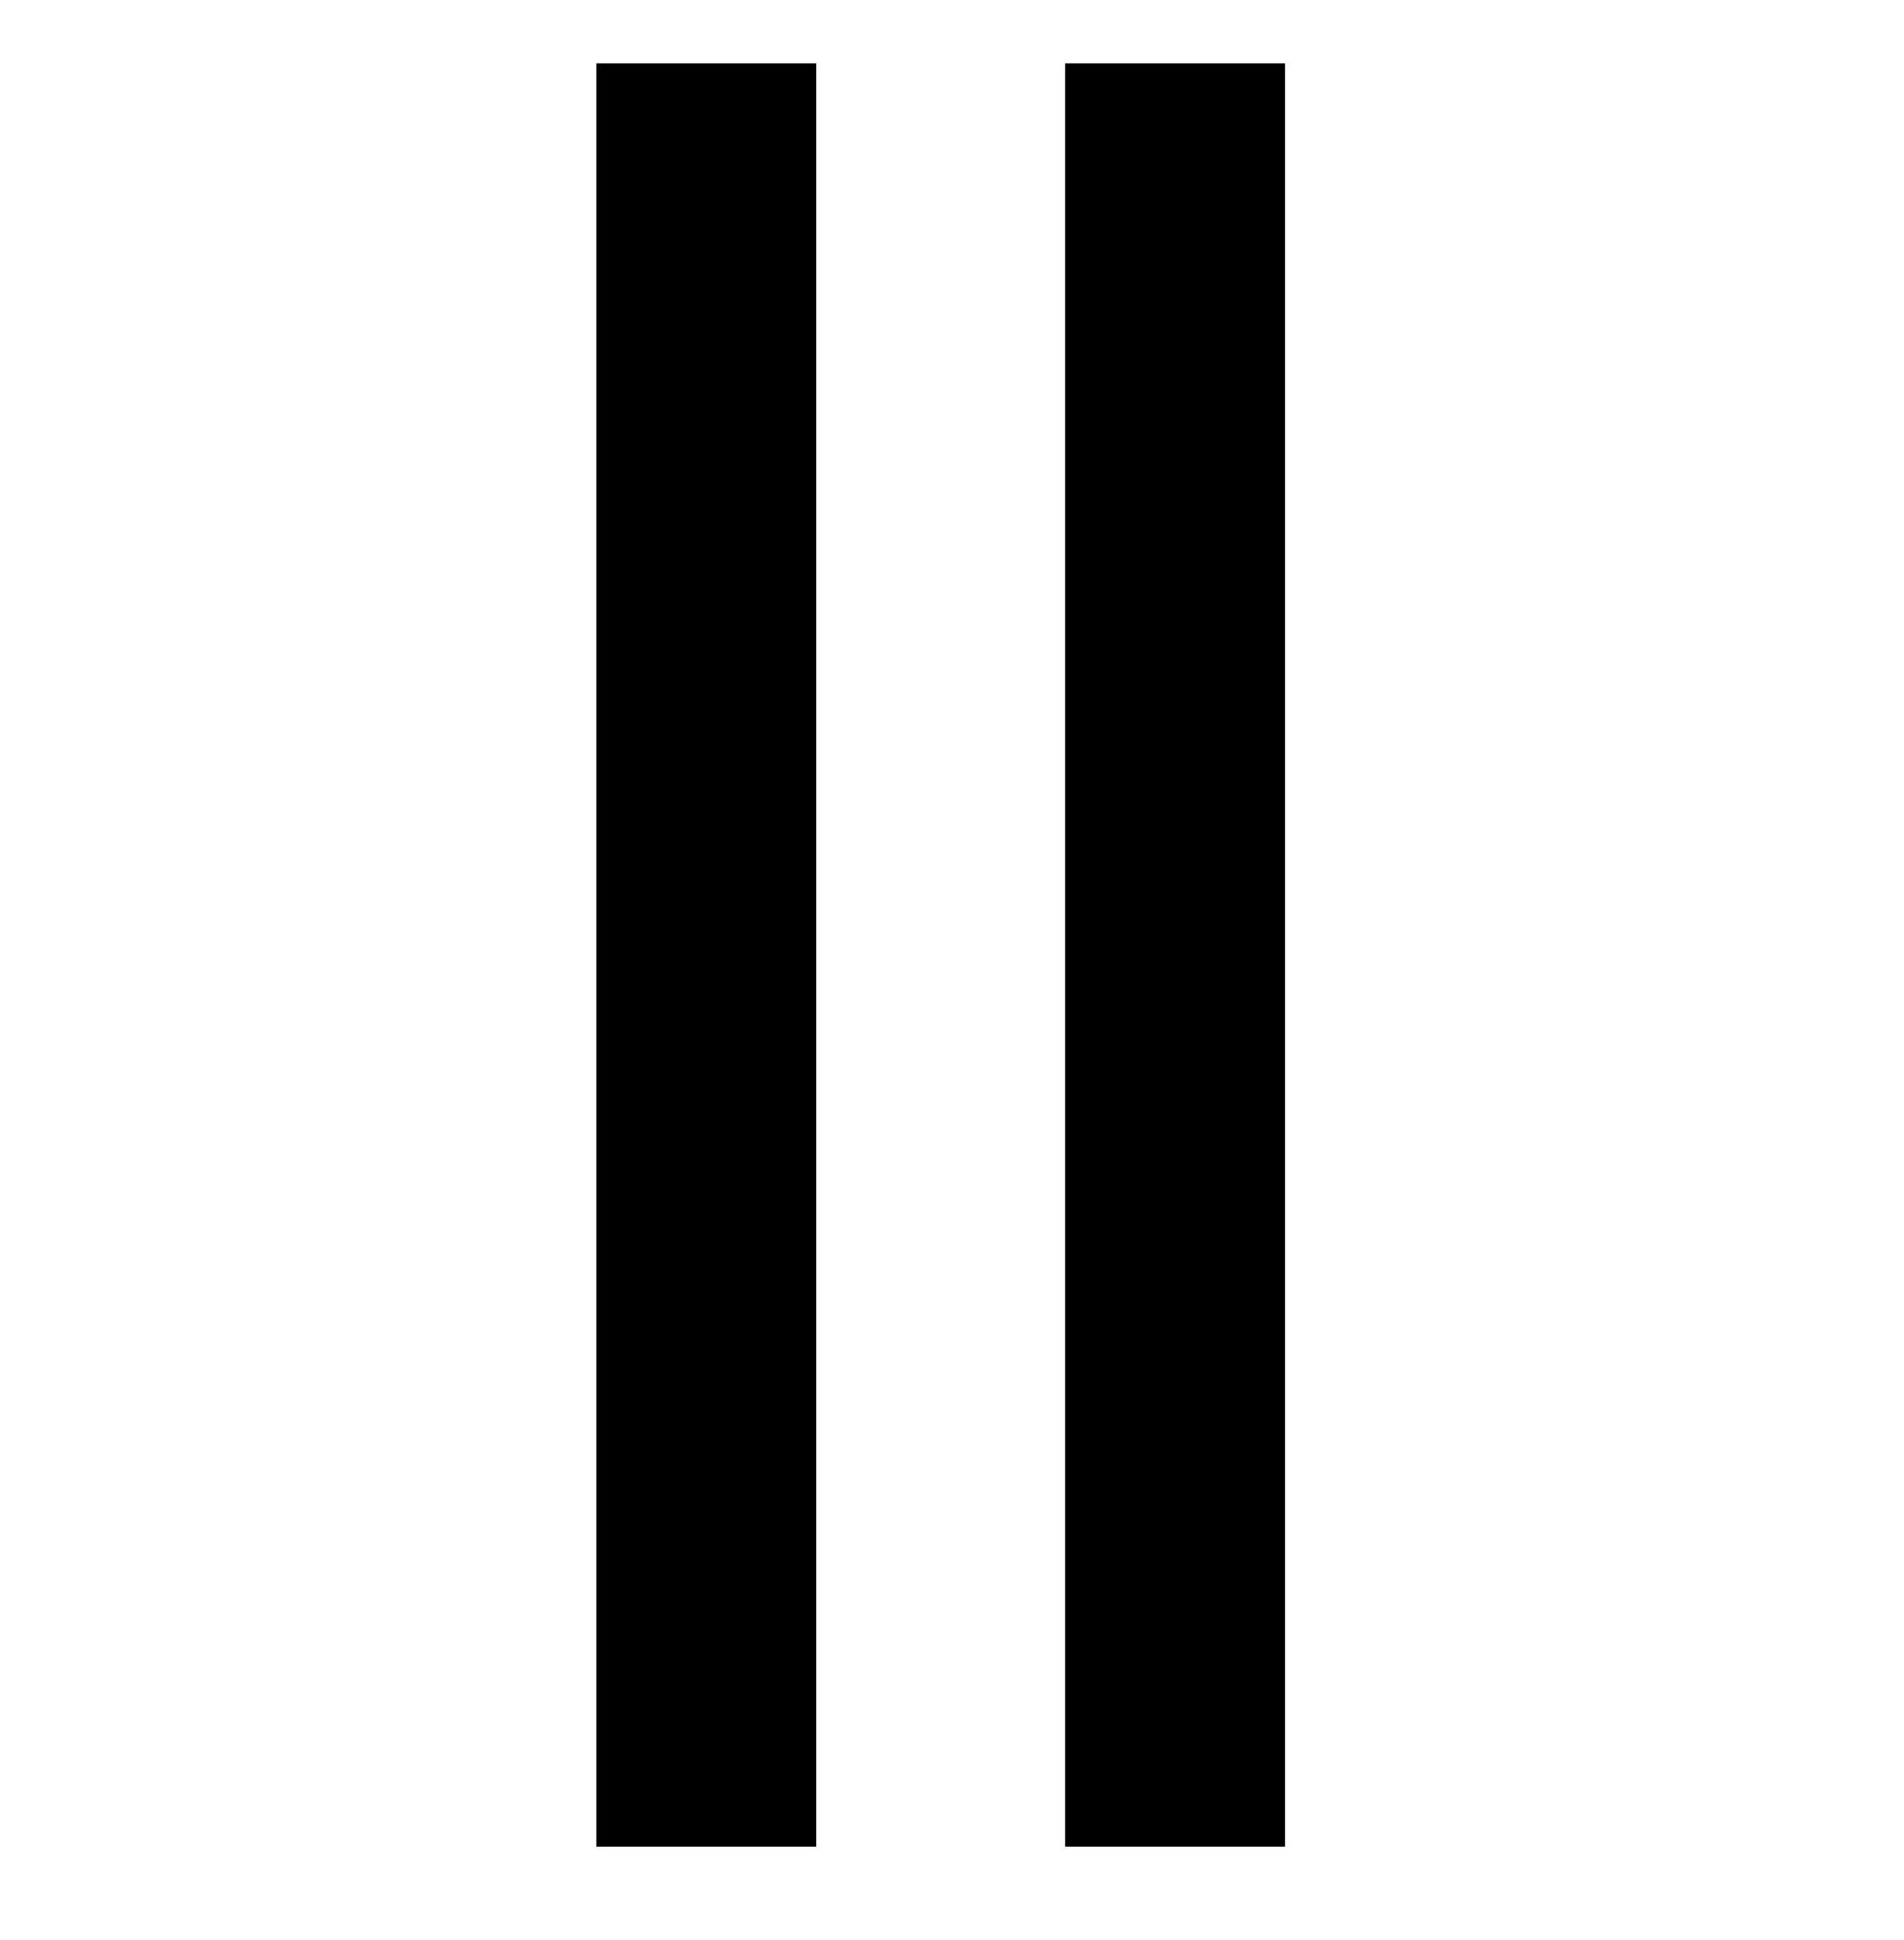
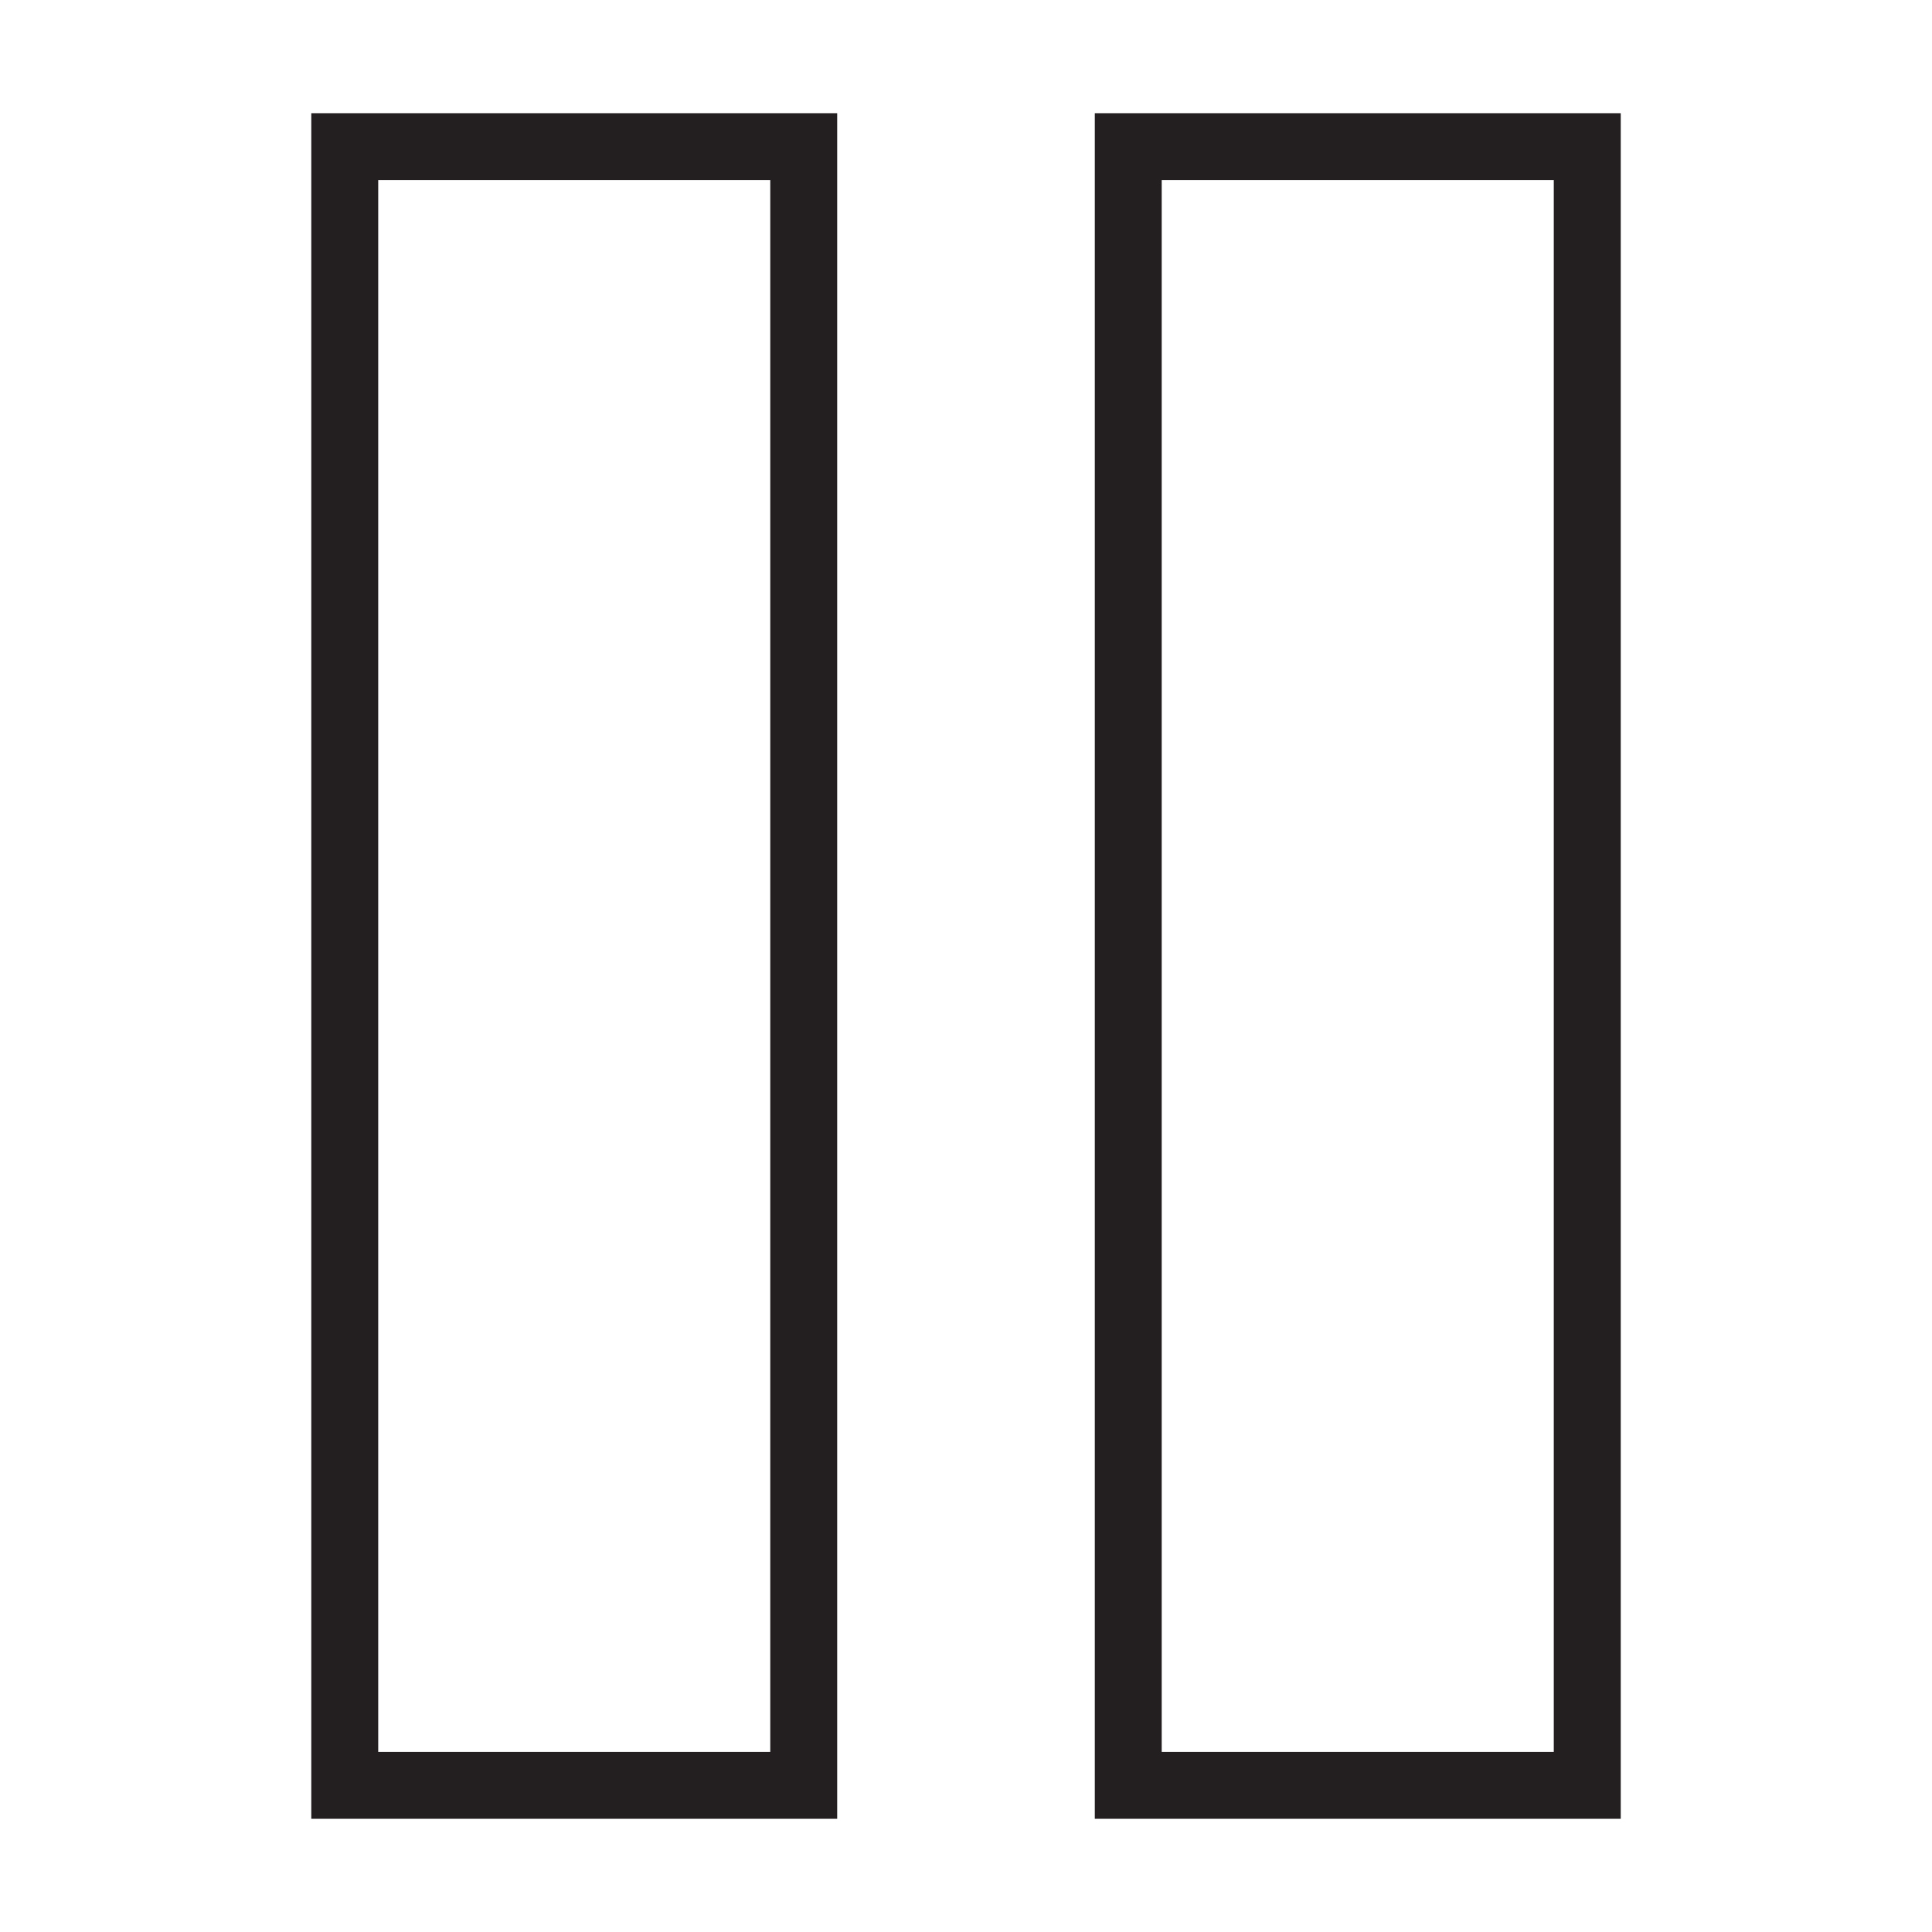
- <svg xmlns="http://www.w3.org/2000/svg" width="288.558" height="294.021" id="svg2" version="1.1">
-   <defs id="defs4" />
-   <g id="layer1" transform="translate(-219.754,-758.3412)">
-     <rect style="fill:#000000" id="rect2984" width="33.335" height="270.282" x="-414.541" y="767.938" transform="scale(-1,1)" />
-     <rect transform="scale(-1,1)" y="767.938" x="-343.484" height="270.282" width="33.335" id="rect2985" style="fill:#000000" />
+ <svg xmlns="http://www.w3.org/2000/svg" version="1.1" id="Layer_1" x="0px" y="0px" width="64px" height="64px" viewBox="0 0 64 64" enable-background="new 0 0 64 64" xml:space="preserve">
+   <g>
+     <path fill="#231F20" d="M10.312,60.25h17.421V3.75H10.312V60.25z M12.529,5.967h12.987v52.066H12.529V5.967z" />
+     <path fill="#231F20" d="M36.267,3.75v56.5h17.422V3.75H36.267z M51.472,58.033H38.483V5.967h12.988V58.033z" />
  </g>
</svg>
